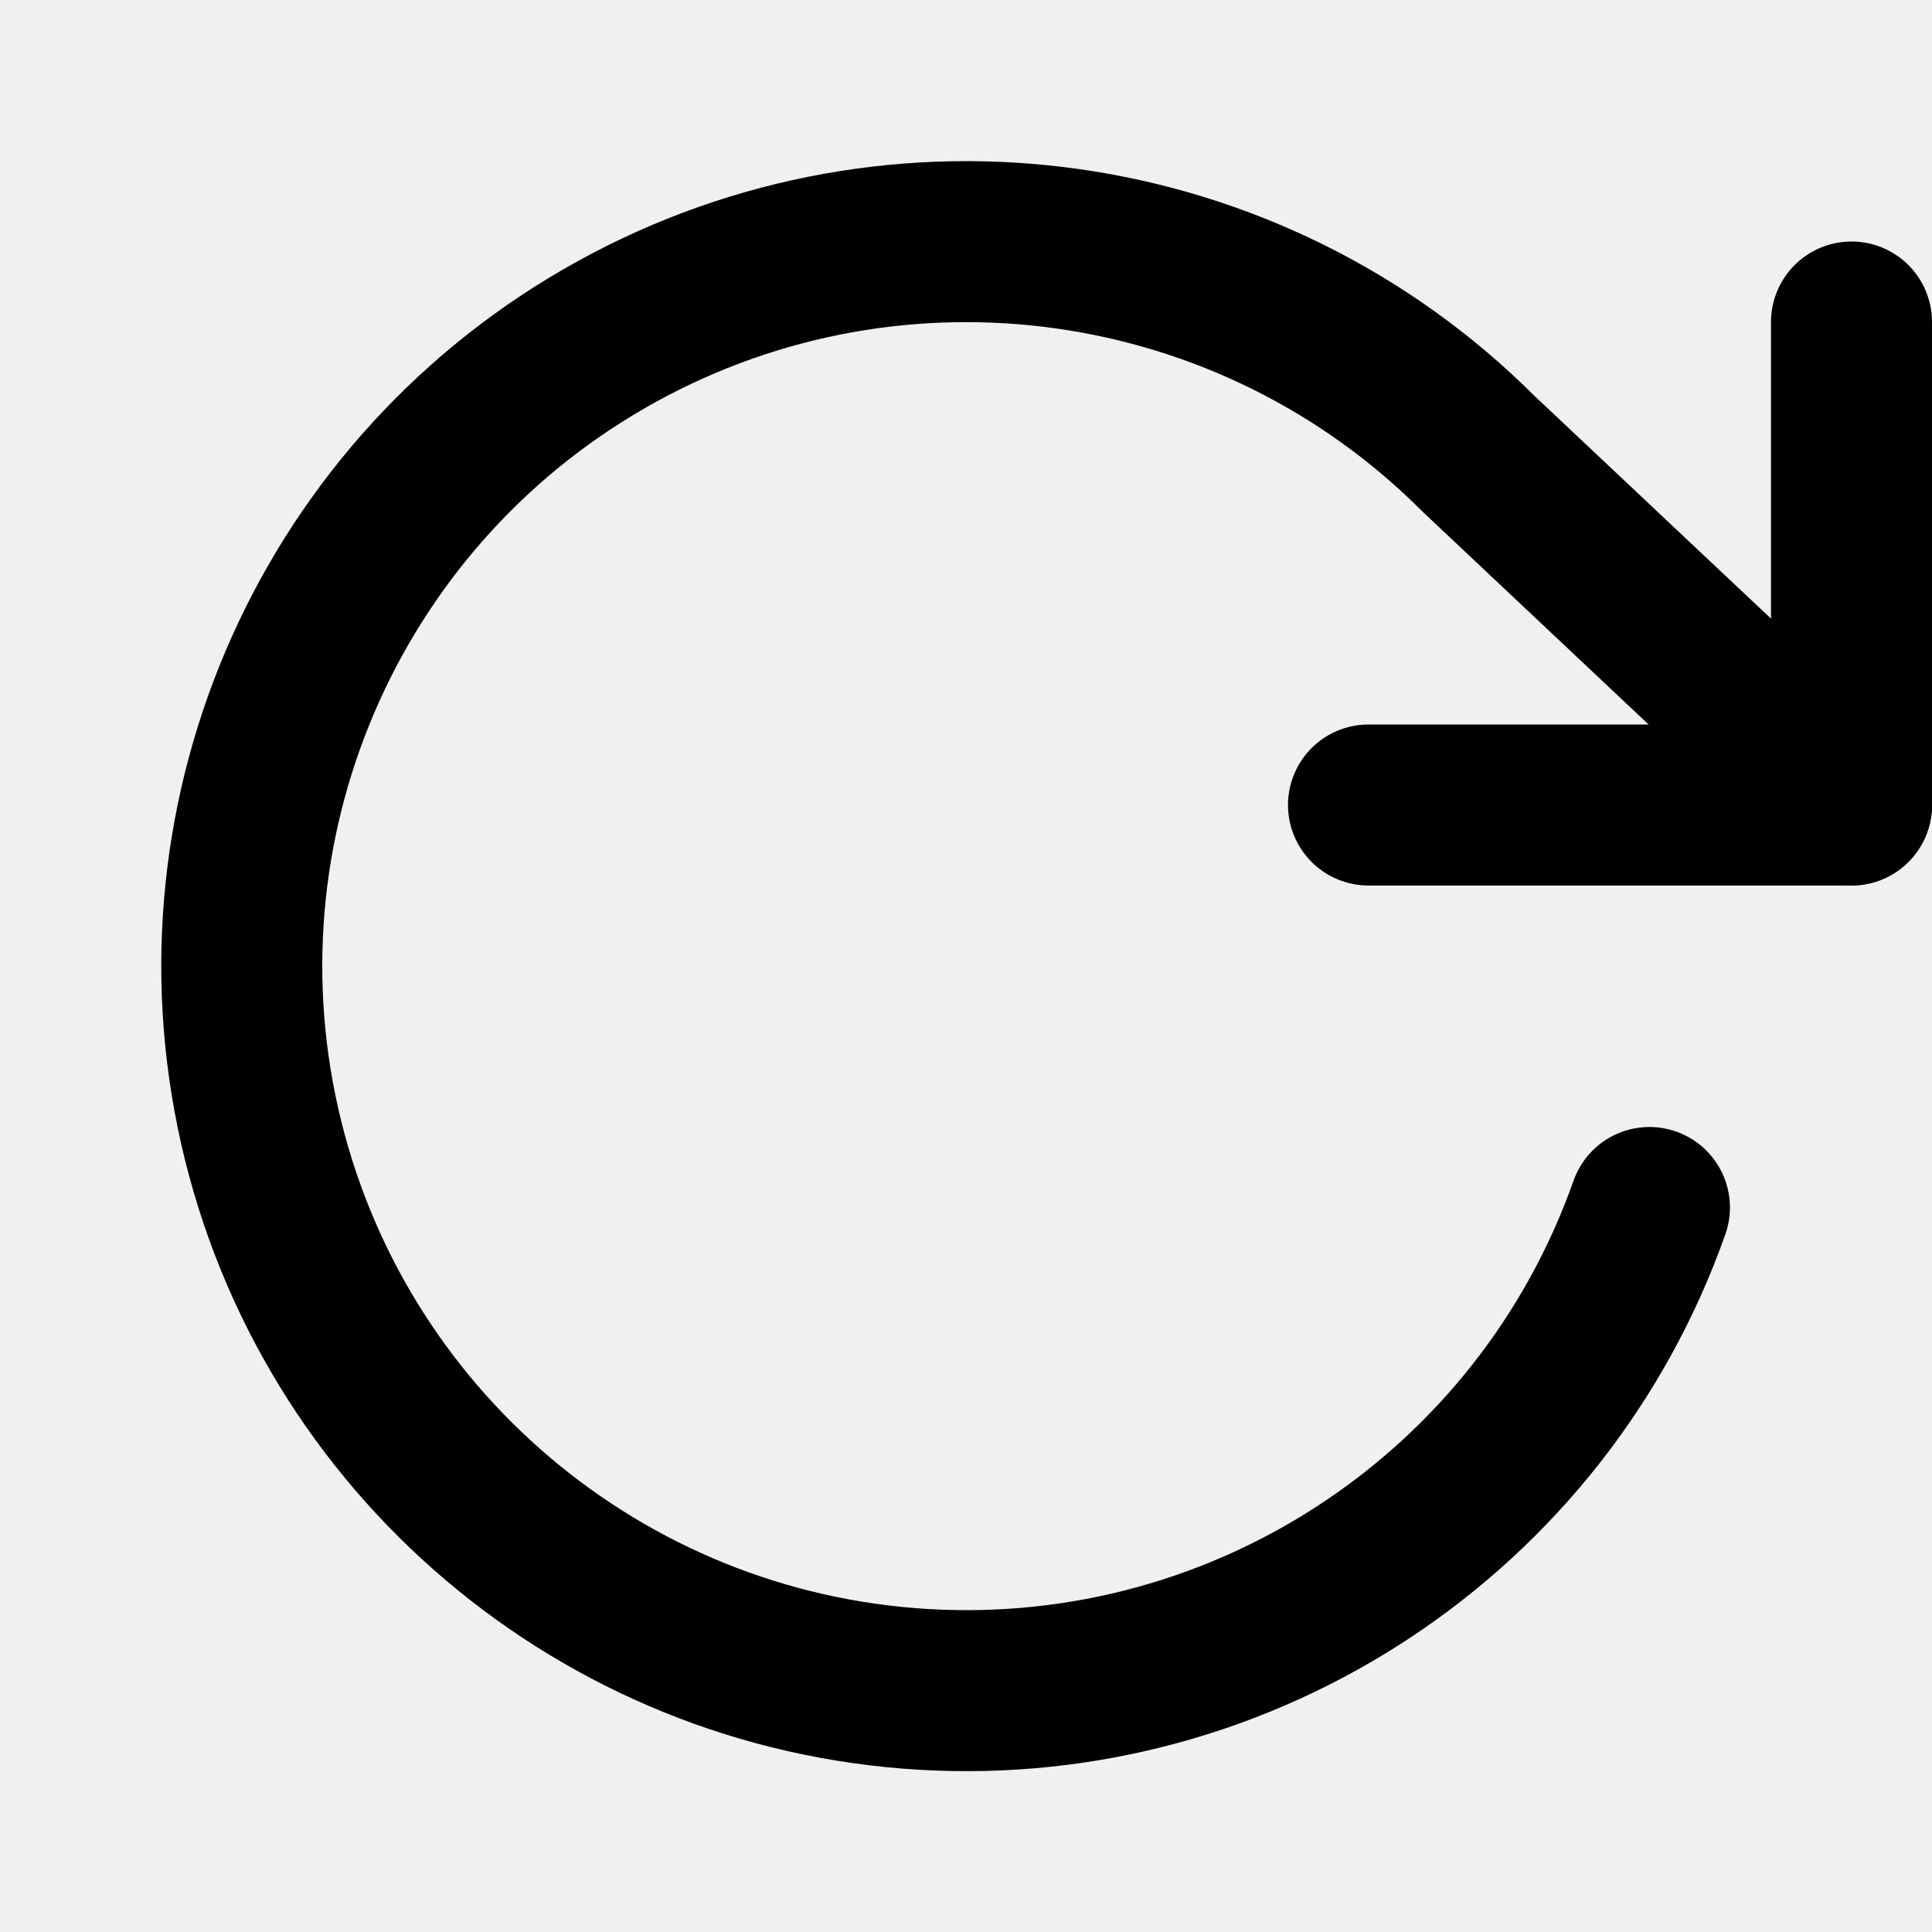
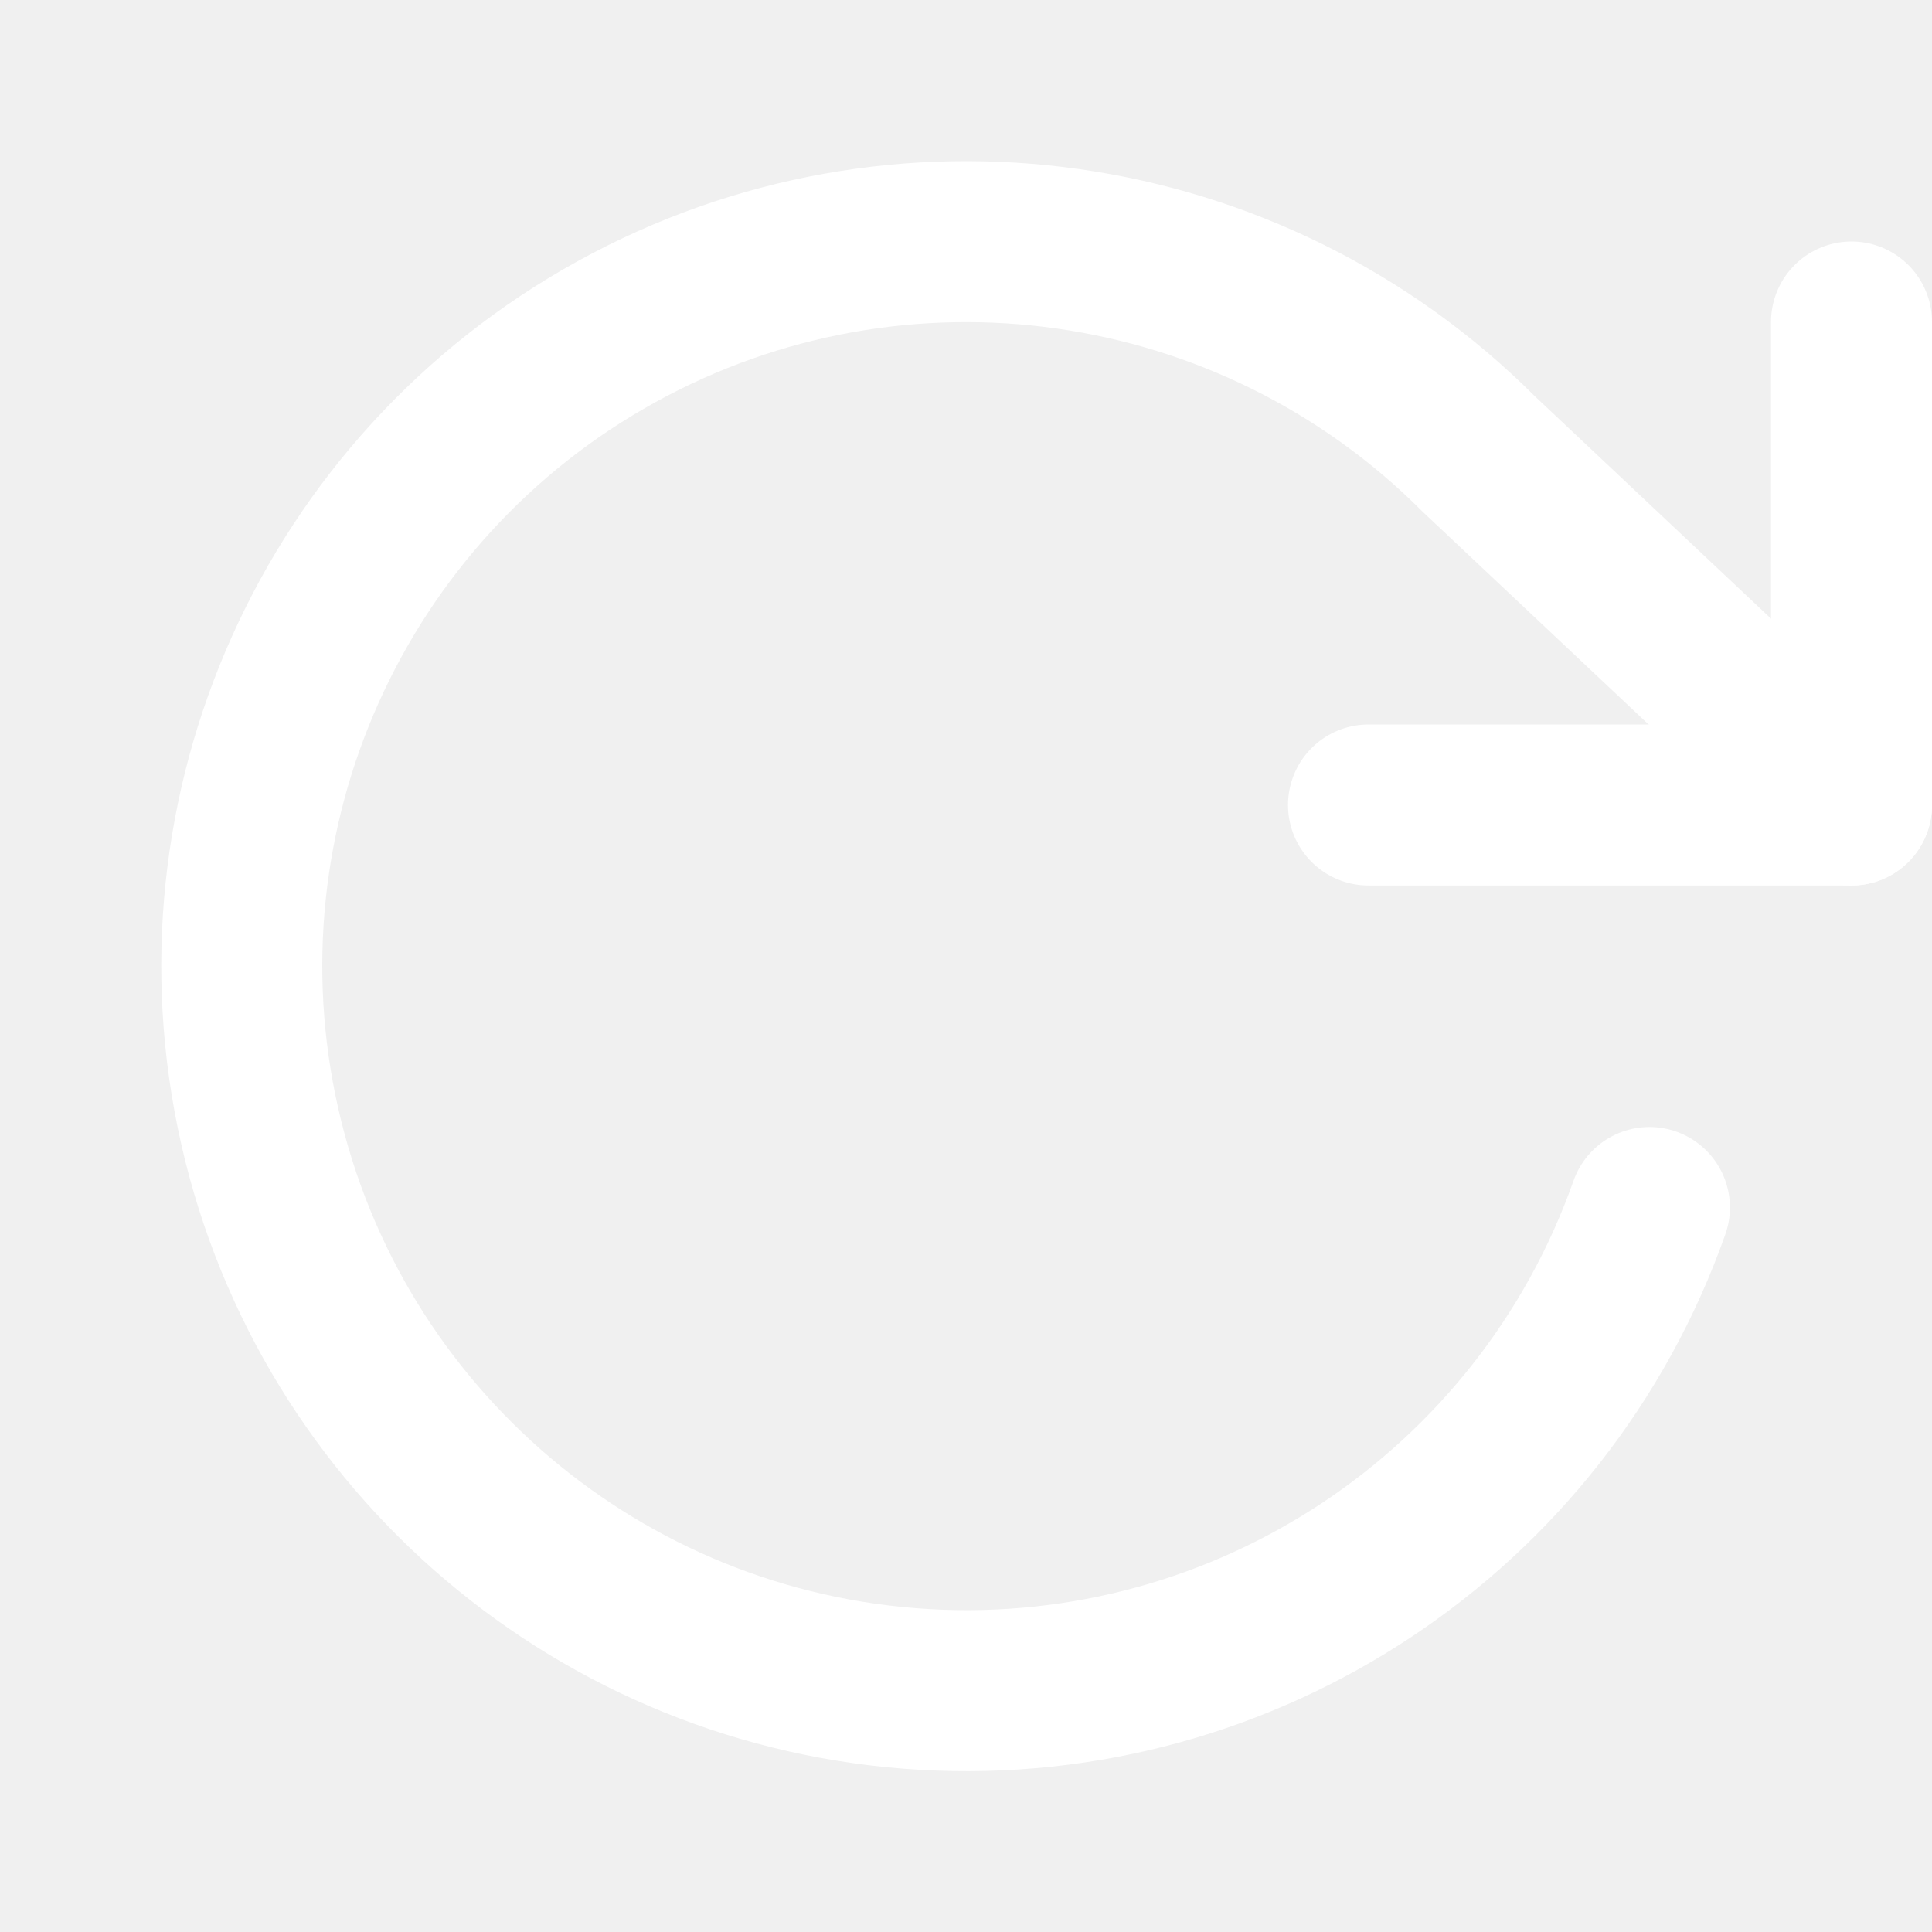
- <svg xmlns="http://www.w3.org/2000/svg" width="24" height="24" viewBox="0 0 24 24" fill="none" stroke="currentColor" stroke-width="2" stroke-linecap="round" stroke-linejoin="round" class="feather feather-rotate-cw">
+ <svg xmlns="http://www.w3.org/2000/svg" width="24" height="24" viewBox="0 0 24 24" fill="none" stroke="#FFFFFF" stroke-width="2" stroke-linecap="round" stroke-linejoin="round" class="feather feather-rotate-cw">
  <polyline points="23 4 23 10 17 10" />
  <path d="M20.49 15a9 9 0 1 1-2.12-9.36L23 10" />
</svg>
